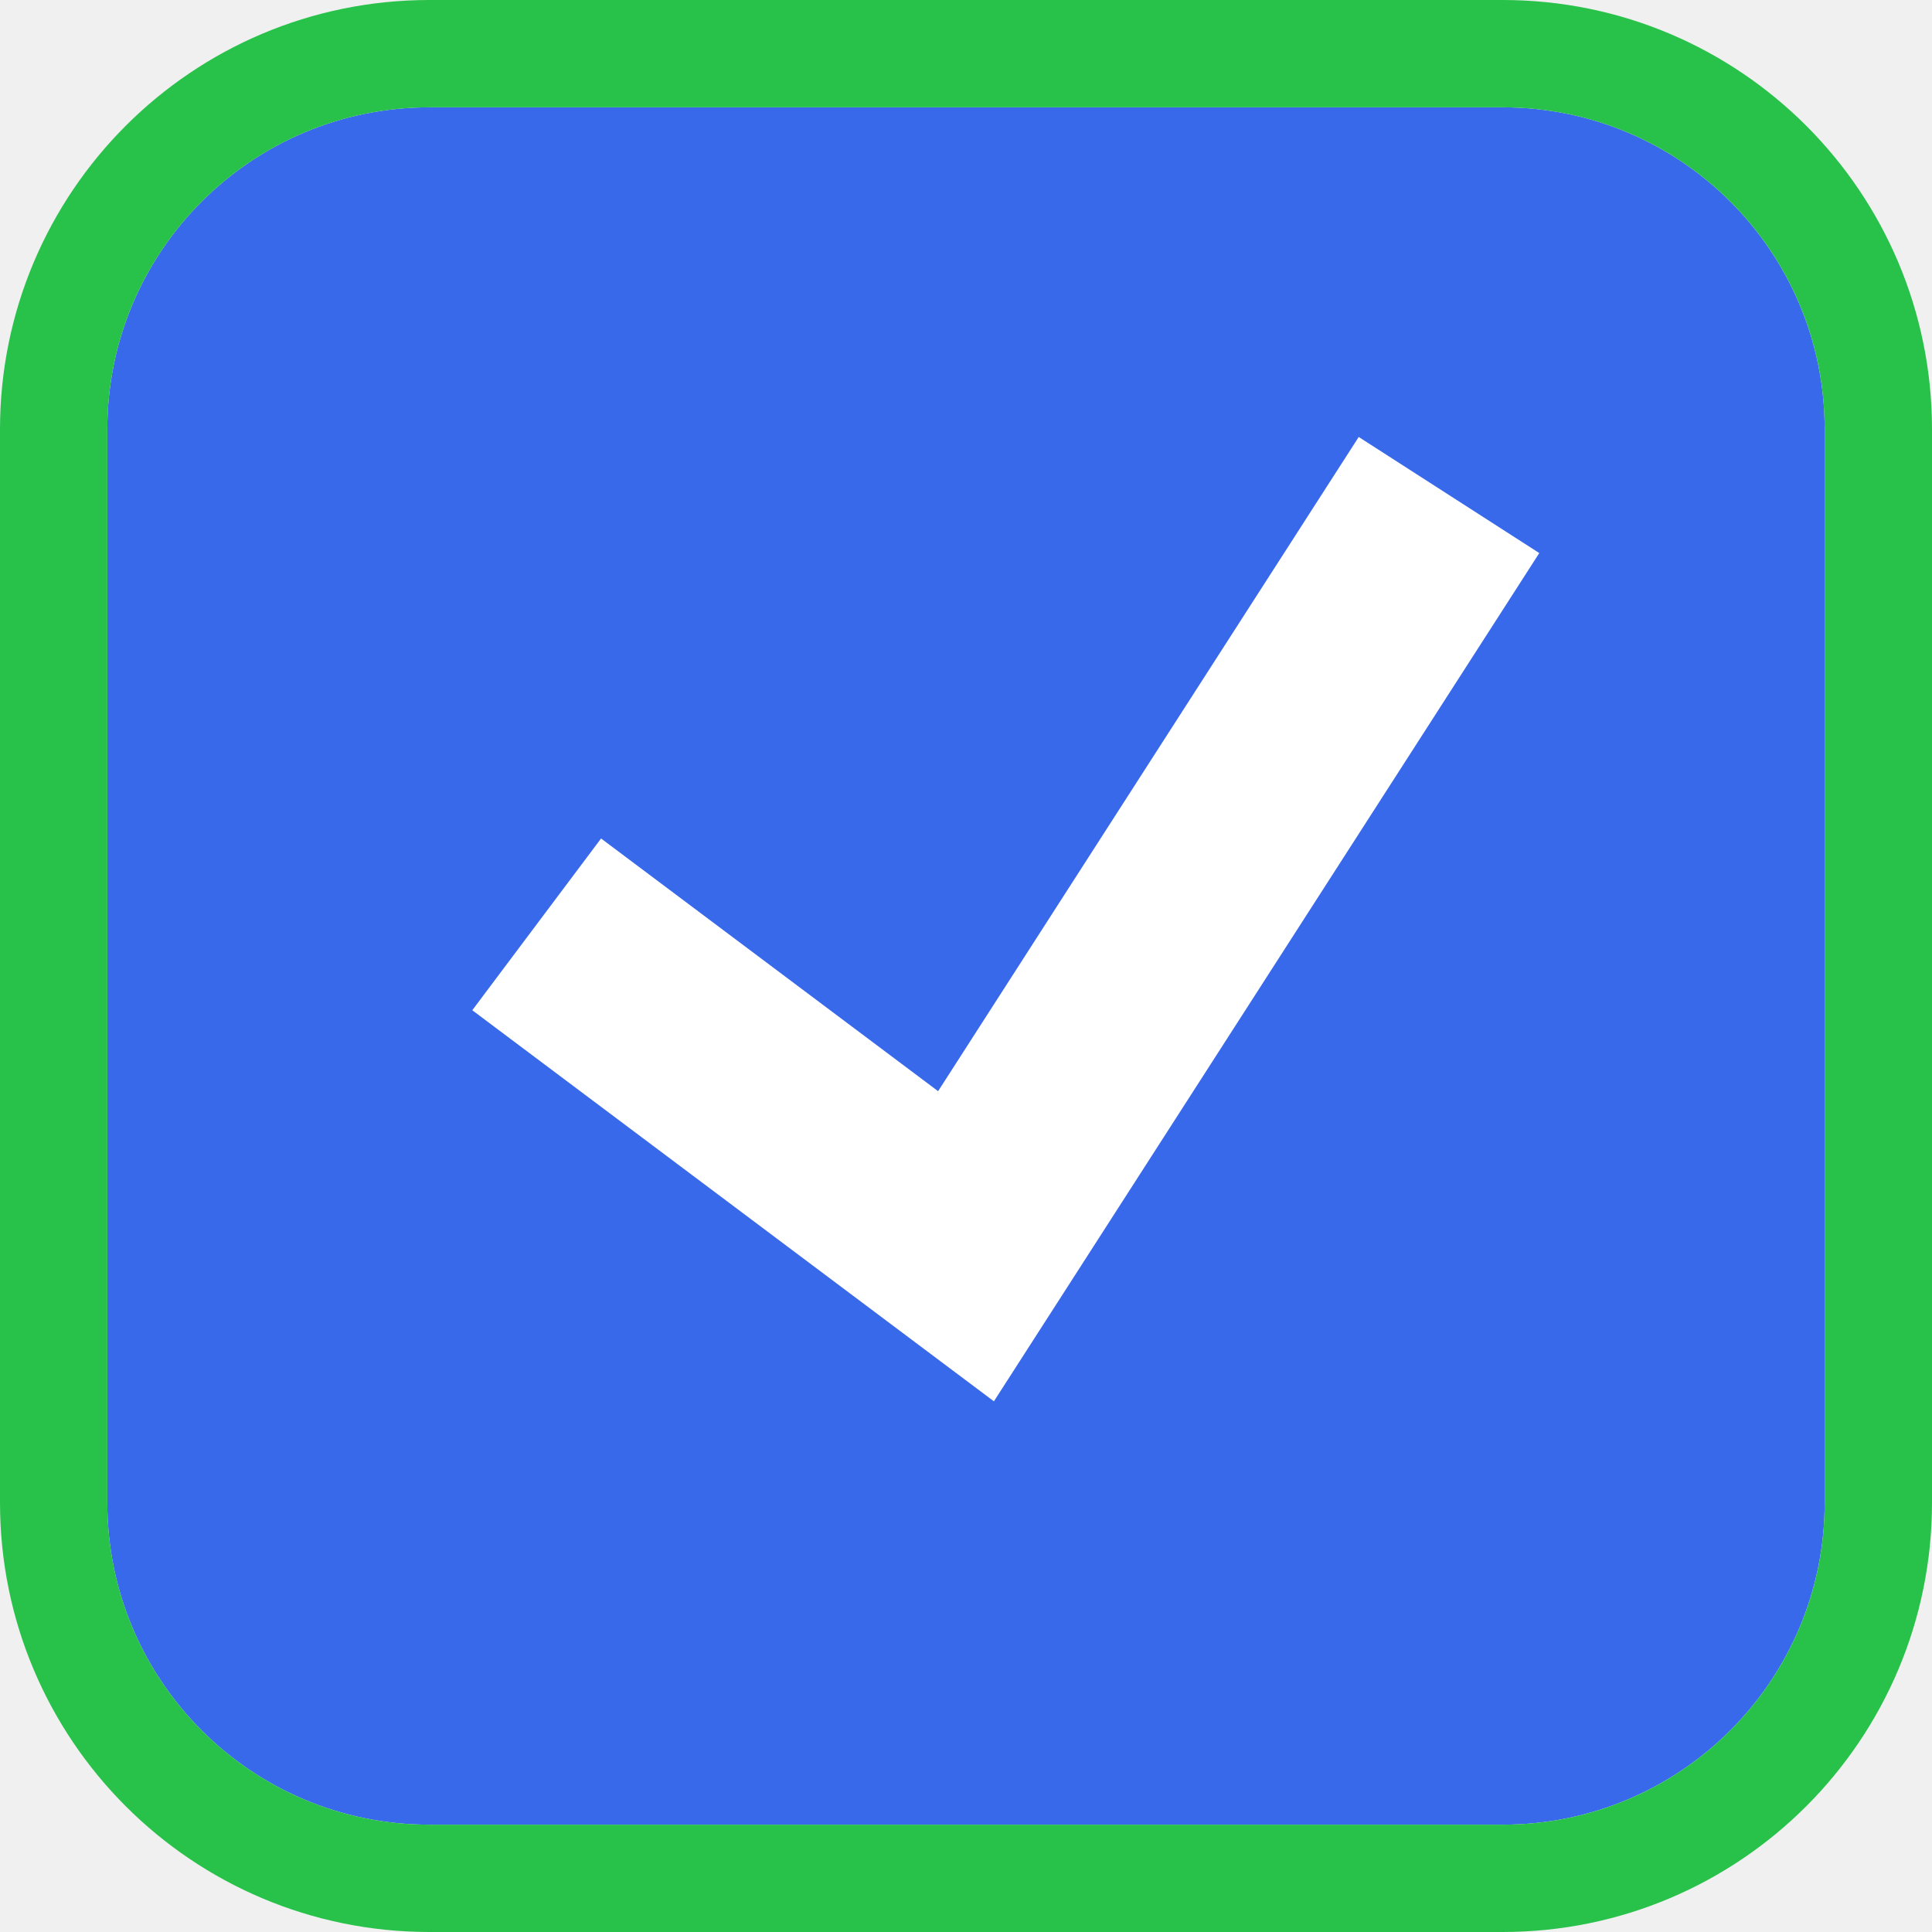
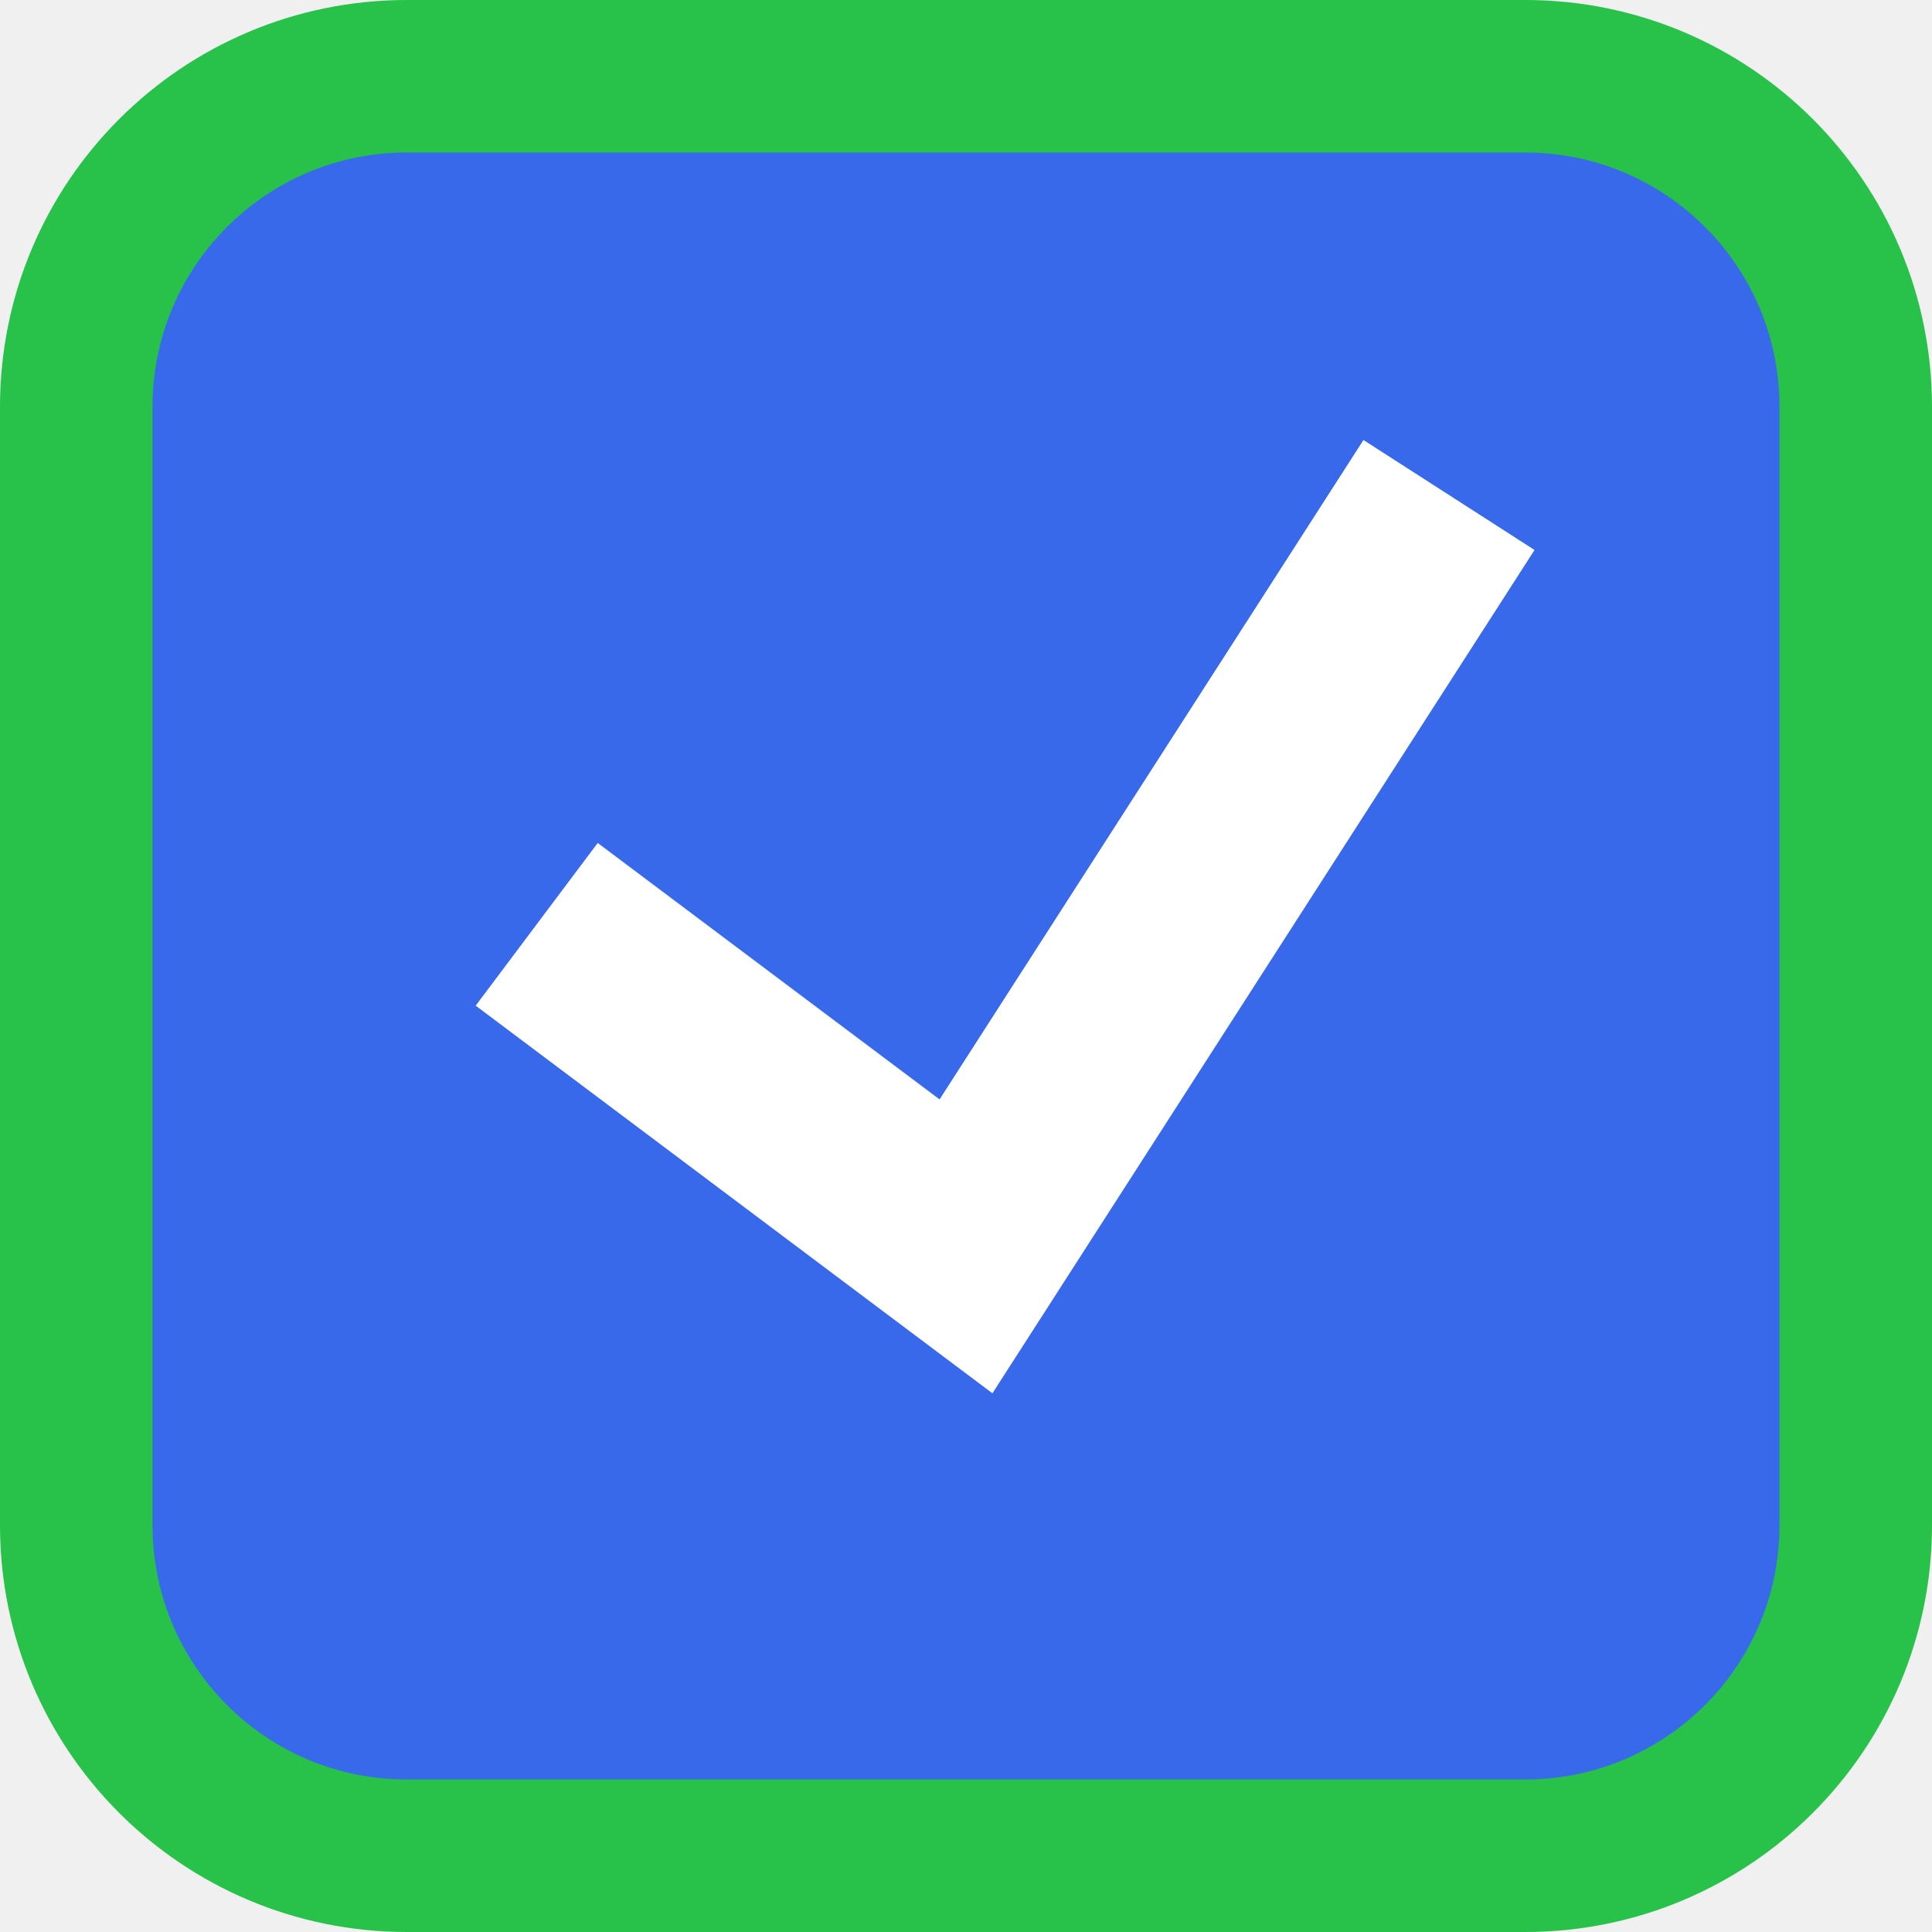
- <svg xmlns="http://www.w3.org/2000/svg" width="18" height="18" viewBox="0 0 18 18" fill="none">
-   <rect x="1" y="1" width="16" height="16" rx="3" fill="#3869EA" />
-   <rect x="0.5" y="0.5" width="17" height="17" rx="3.5" stroke="#28C24A" />
-   <path d="M5 8.612L9 11.611L13.5 4.612" stroke="white" stroke-width="2" />
+ <svg xmlns="http://www.w3.org/2000/svg" width="19" height="19" viewBox="0 0 19 19" fill="none">
+   <rect x="1.056" y="1.056" width="16.889" height="16.889" rx="3" fill="#3869EA" />
+   <rect x="0.75" y="0.75" width="17.5" height="17.5" rx="3.25" stroke="#28C24A" stroke-width="1.5" />
+   <path d="M5.278 9.09L9.5 12.257L14.25 4.868" stroke="white" stroke-width="2" />
</svg>
